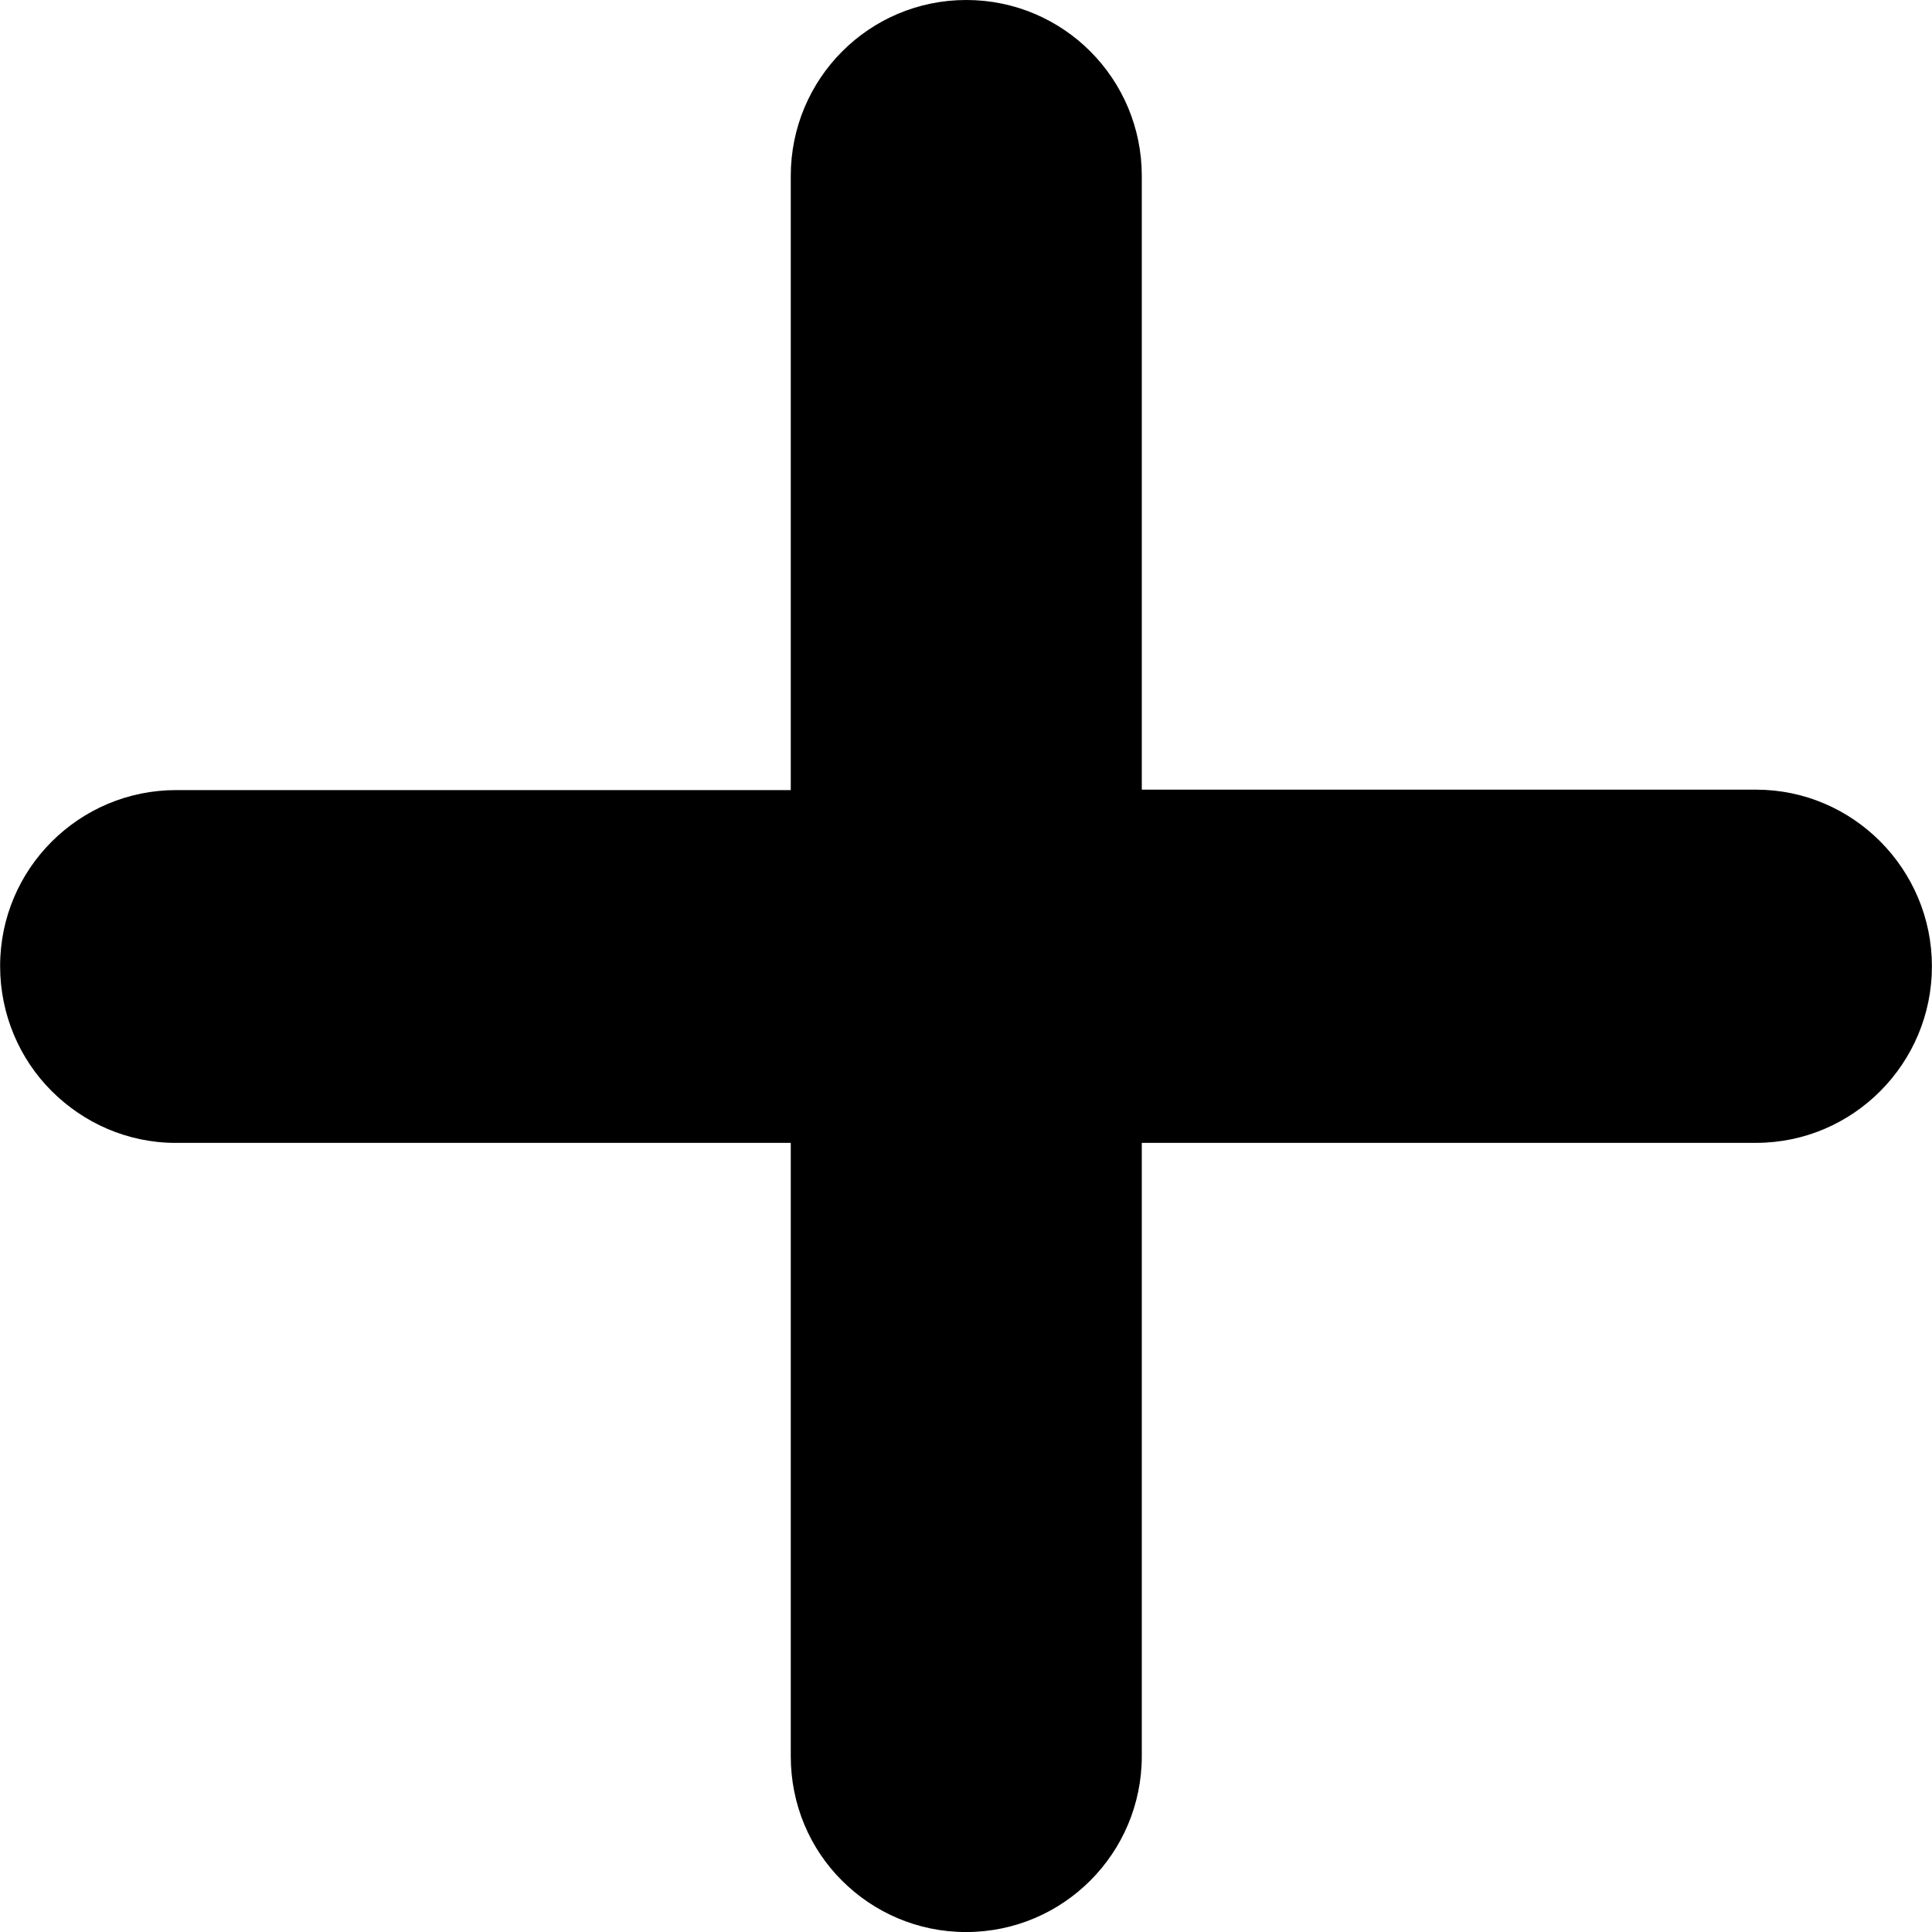
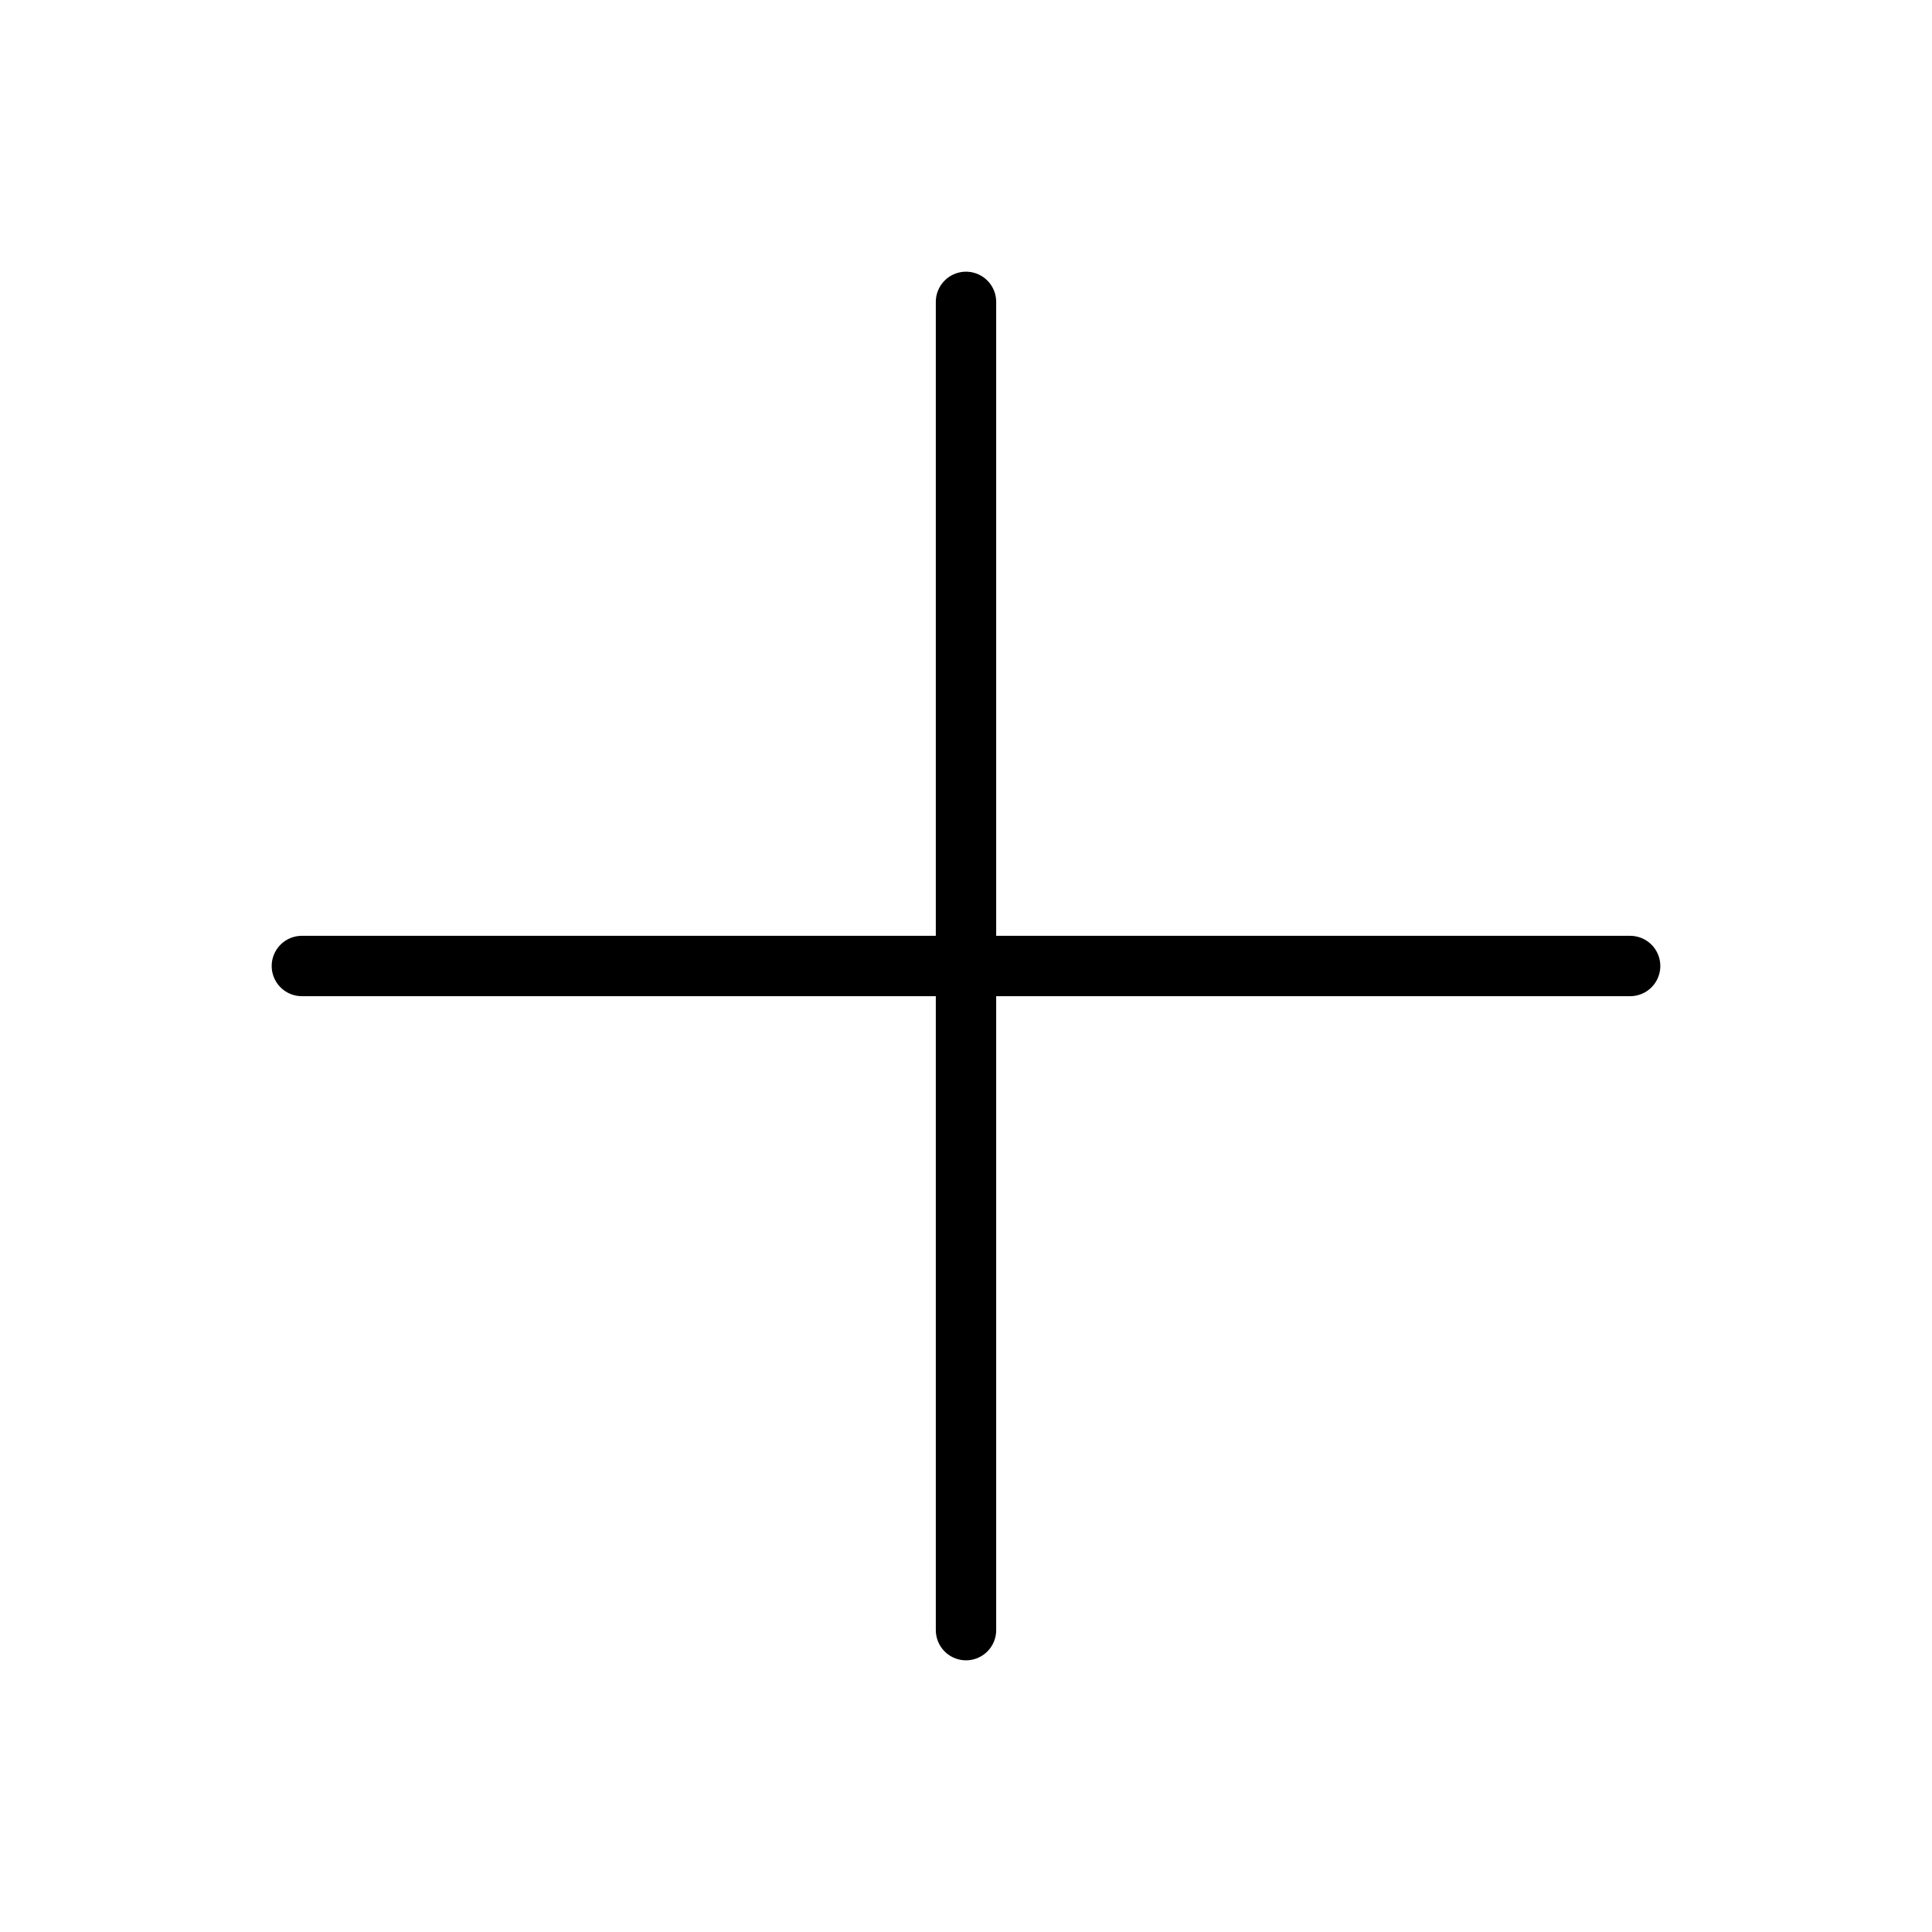
- <svg xmlns="http://www.w3.org/2000/svg" fill="#000000" version="1.1" id="Capa_1" width="800px" height="800px" viewBox="0 0 45.402 45.402" xml:space="preserve">
-   <g>
-     <path d="M41.267,18.557H26.832V4.134C26.832,1.851,24.99,0,22.707,0c-2.283,0-4.124,1.851-4.124,4.135v14.432H4.141   c-2.283,0-4.139,1.851-4.138,4.135c-0.001,1.141,0.46,2.187,1.207,2.934c0.748,0.749,1.78,1.222,2.92,1.222h14.453V41.27   c0,1.142,0.453,2.176,1.201,2.922c0.748,0.748,1.777,1.211,2.919,1.211c2.282,0,4.129-1.851,4.129-4.133V26.857h14.435   c2.283,0,4.134-1.867,4.133-4.15C45.399,20.425,43.548,18.557,41.267,18.557z" />
-   </g>
+ <svg xmlns="http://www.w3.org/2000/svg" viewBox="0 0 256 256">
+   <rect fill="none" height="256" width="256" />
+   <line fill="none" stroke="#000" stroke-linecap="round" stroke-linejoin="round" stroke-width="8" x1="40" x2="216" y1="128" y2="128" />
+   <line fill="none" stroke="#000" stroke-linecap="round" stroke-linejoin="round" stroke-width="8" x1="128" x2="128" y1="40" y2="216" />
</svg>
